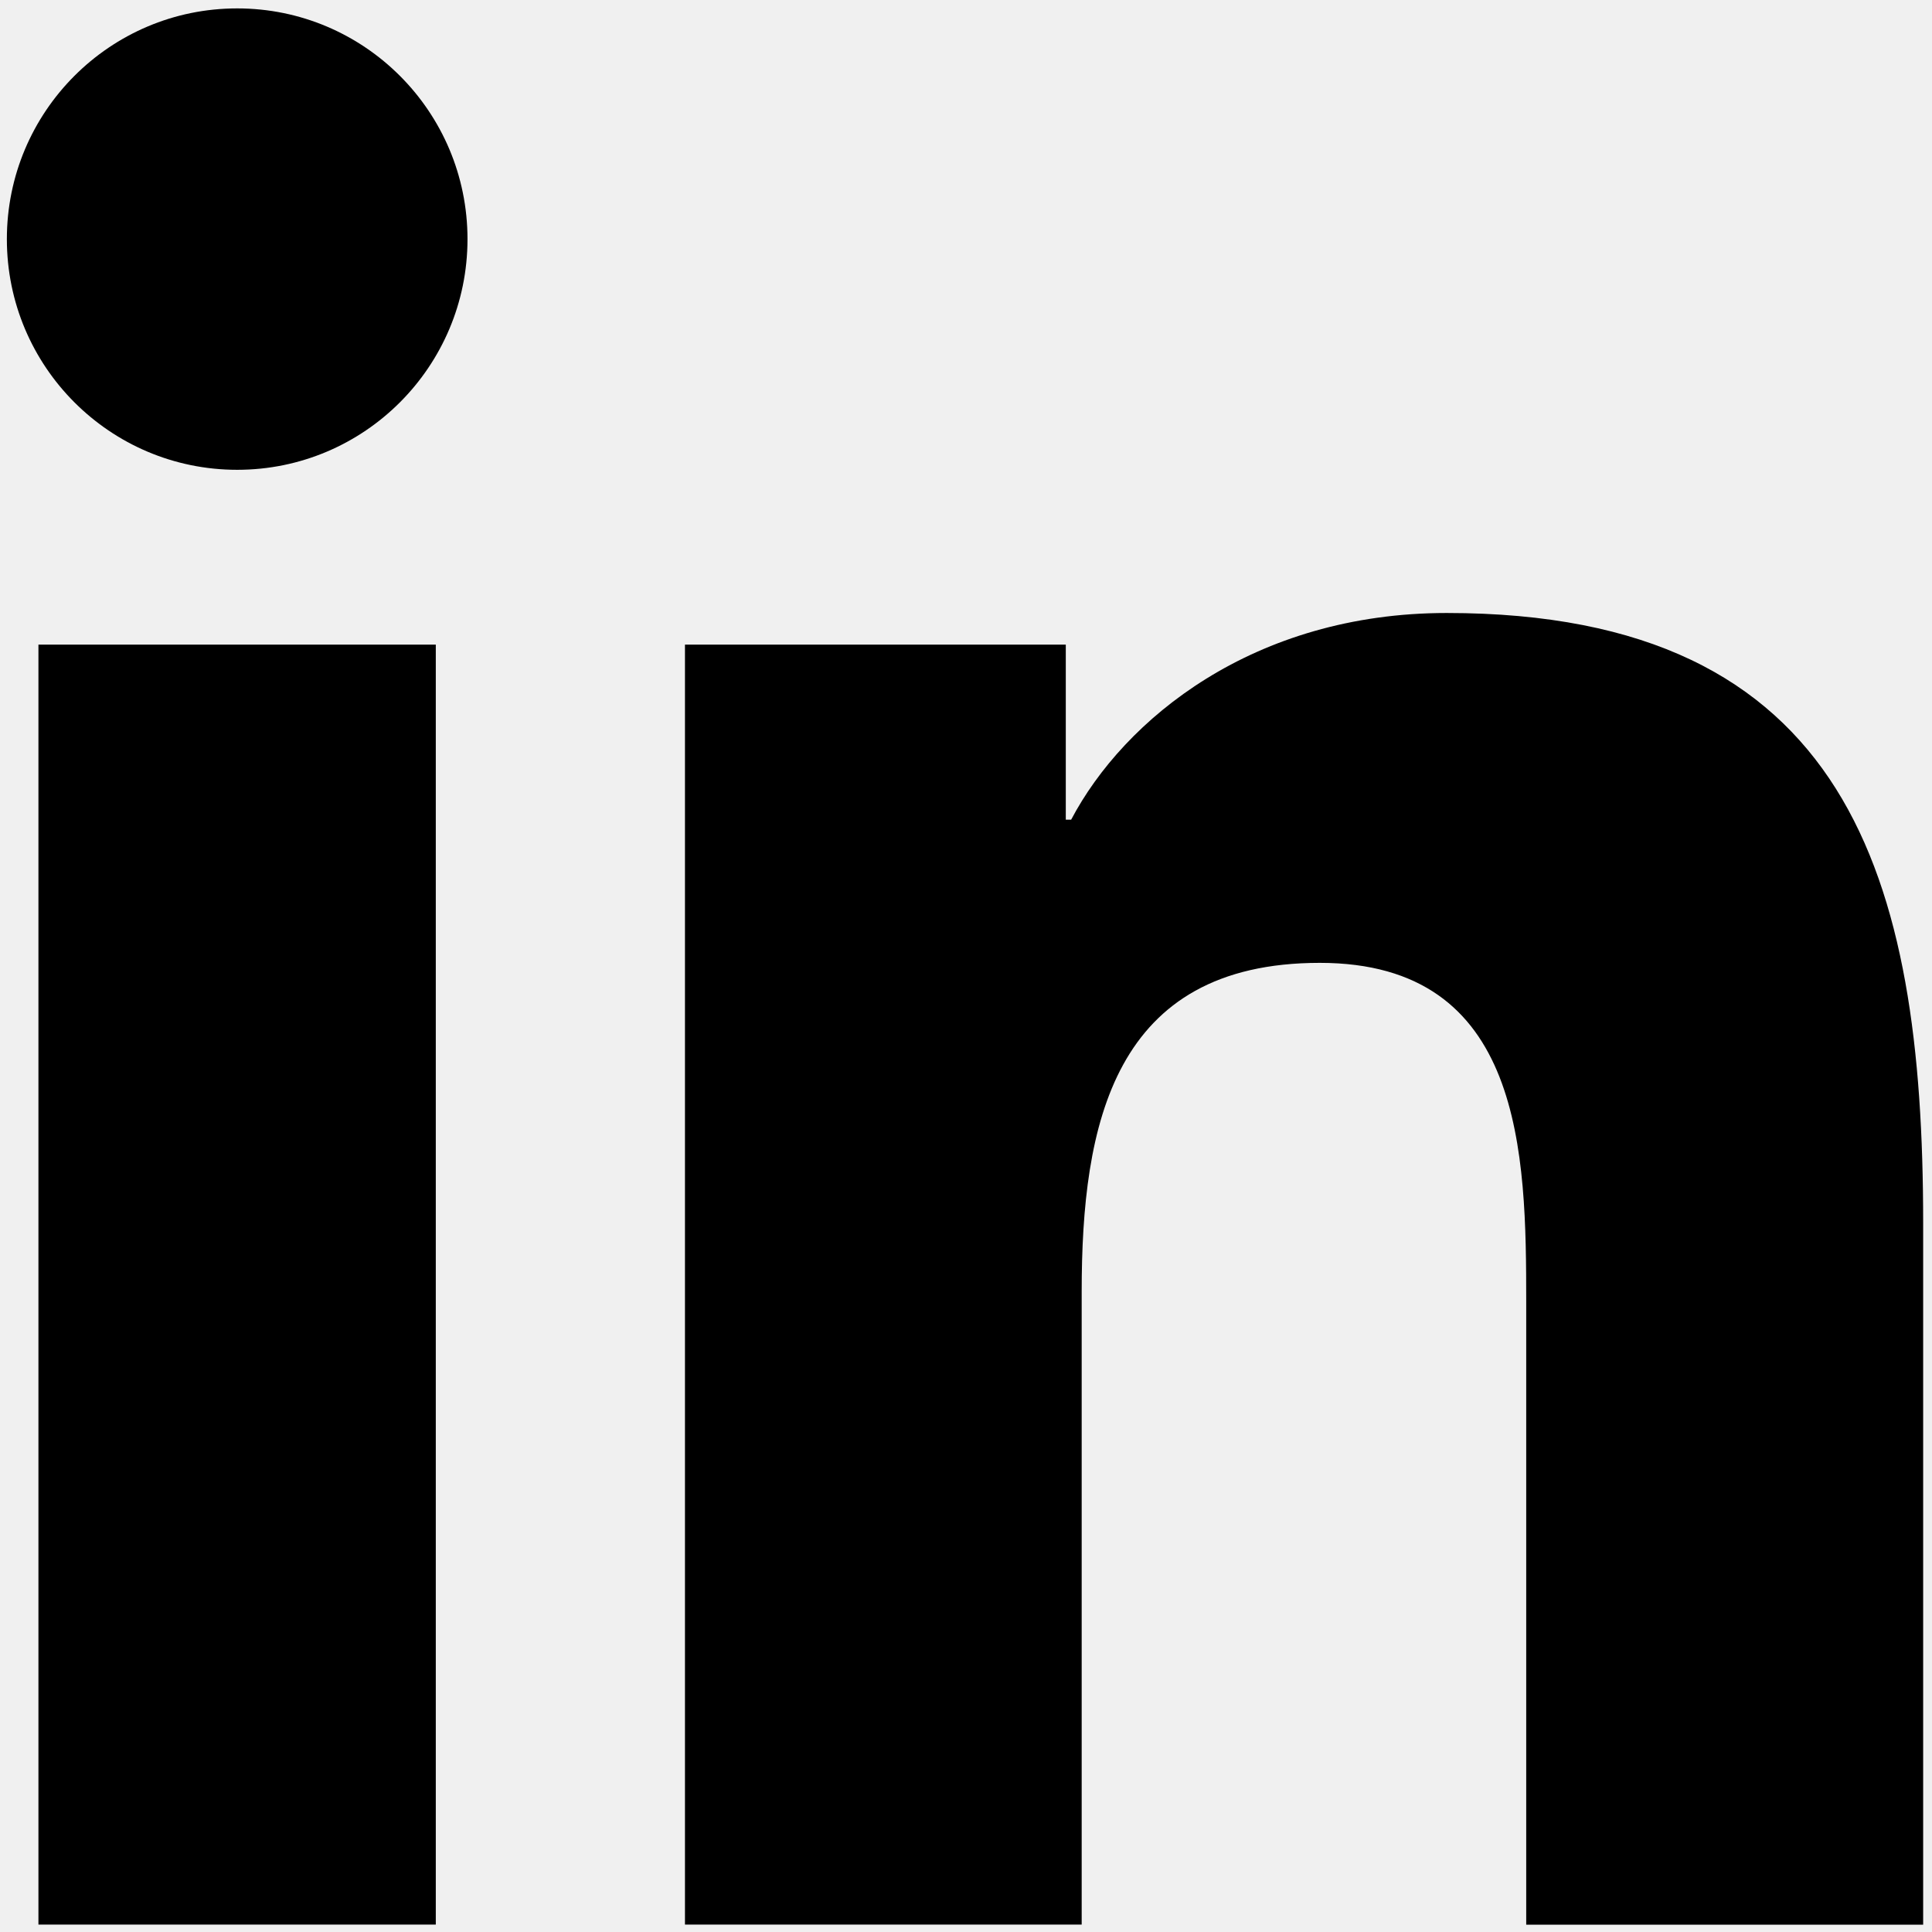
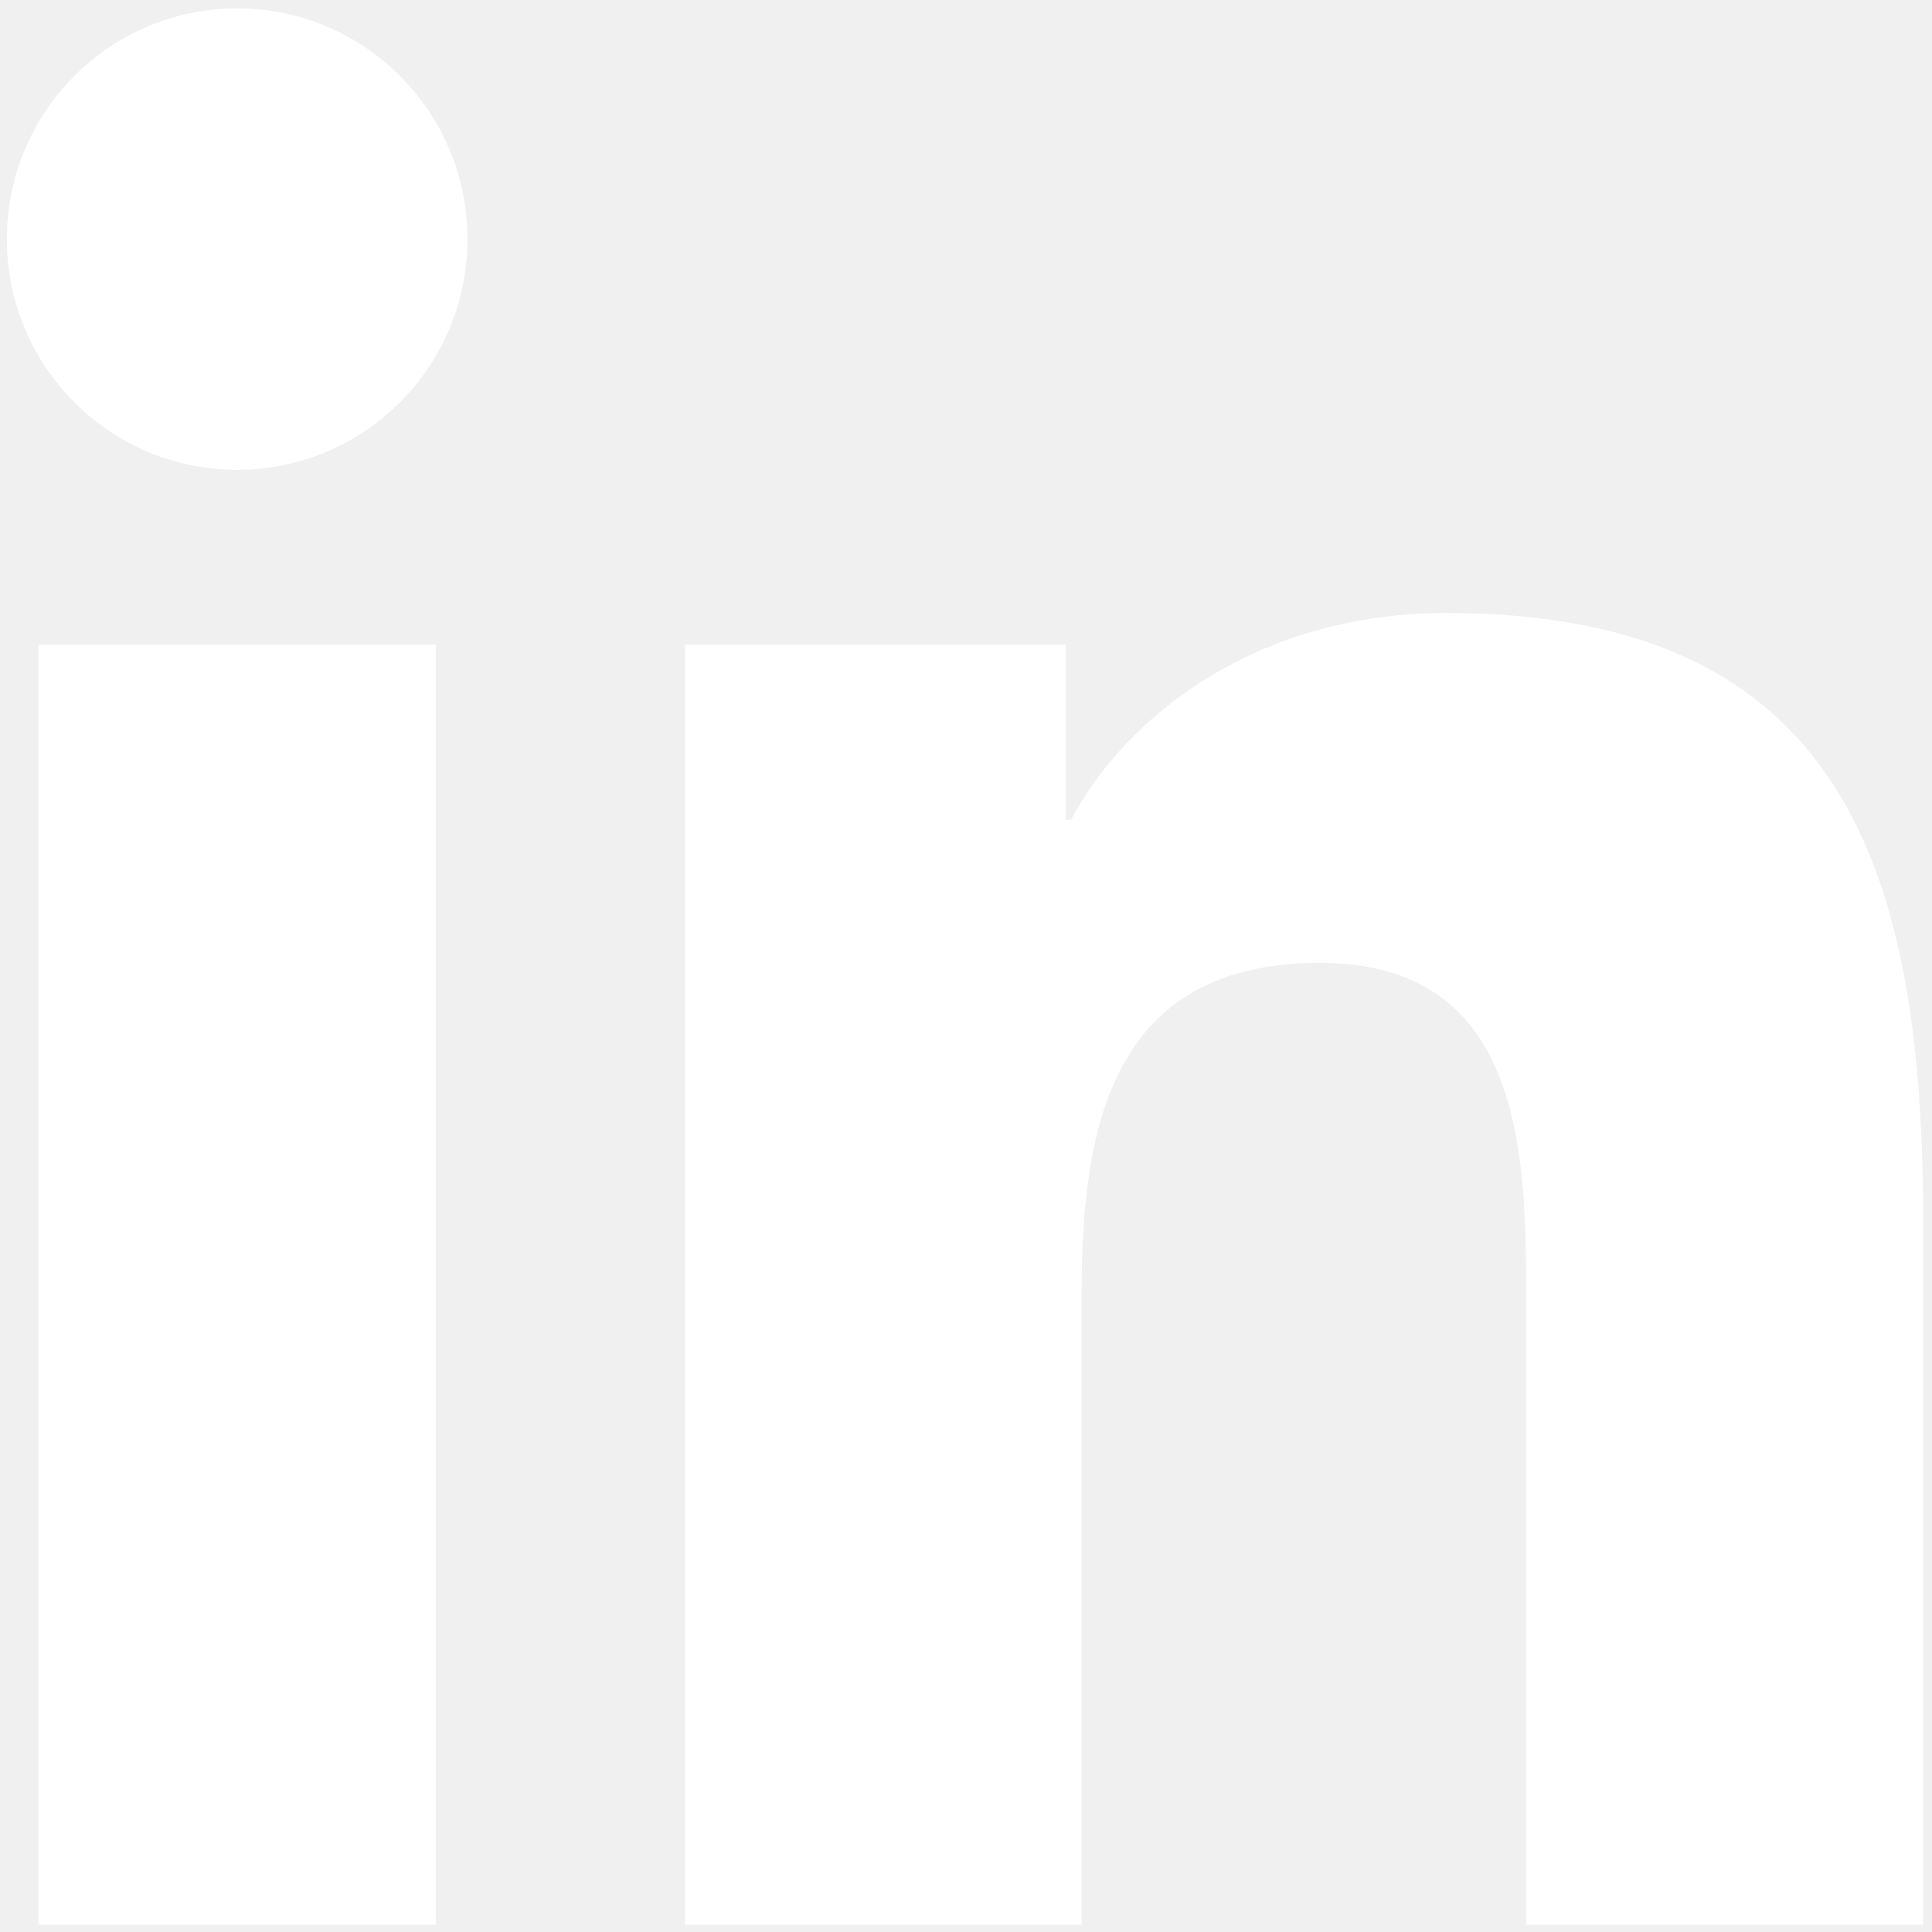
- <svg xmlns="http://www.w3.org/2000/svg" width="123" height="123" viewBox="0 0 123 123" fill="none">
-   <path d="M15.1 29.91C23.198 29.91 29.763 23.334 29.763 15.223C29.763 7.111 23.198 0.535 15.1 0.535C7.002 0.535 0.437 7.111 0.437 15.223C0.437 23.334 7.002 29.91 15.1 29.91Z" fill="black" />
-   <path d="M43.608 41.04V122.528H68.865V82.231C68.865 71.597 70.862 61.3 84.024 61.3C97.005 61.3 97.166 73.457 97.166 82.902V122.535H122.437V77.847C122.437 55.896 117.719 39.026 92.106 39.026C79.809 39.026 71.566 45.786 68.195 52.184H67.853V41.04H43.608ZM2.447 41.04H27.745V122.528H2.447V41.04Z" fill="black" />
+ <svg xmlns="http://www.w3.org/2000/svg" width="123" height="123" viewBox="0 0 123 123" fill="#FFFF">
+   <path d="M15.1 29.91C23.198 29.91 29.763 23.334 29.763 15.223C29.763 7.111 23.198 0.535 15.1 0.535C7.002 0.535 0.437 7.111 0.437 15.223C0.437 23.334 7.002 29.91 15.1 29.91Z" fill="white" />
+   <path d="M43.608 41.04V122.528H68.865V82.231C68.865 71.597 70.862 61.3 84.024 61.3C97.005 61.3 97.166 73.457 97.166 82.902V122.535H122.437V77.847C122.437 55.896 117.719 39.026 92.106 39.026C79.809 39.026 71.566 45.786 68.195 52.184H67.853V41.04H43.608ZM2.447 41.04H27.745V122.528H2.447V41.04Z" fill="white" />
</svg>
